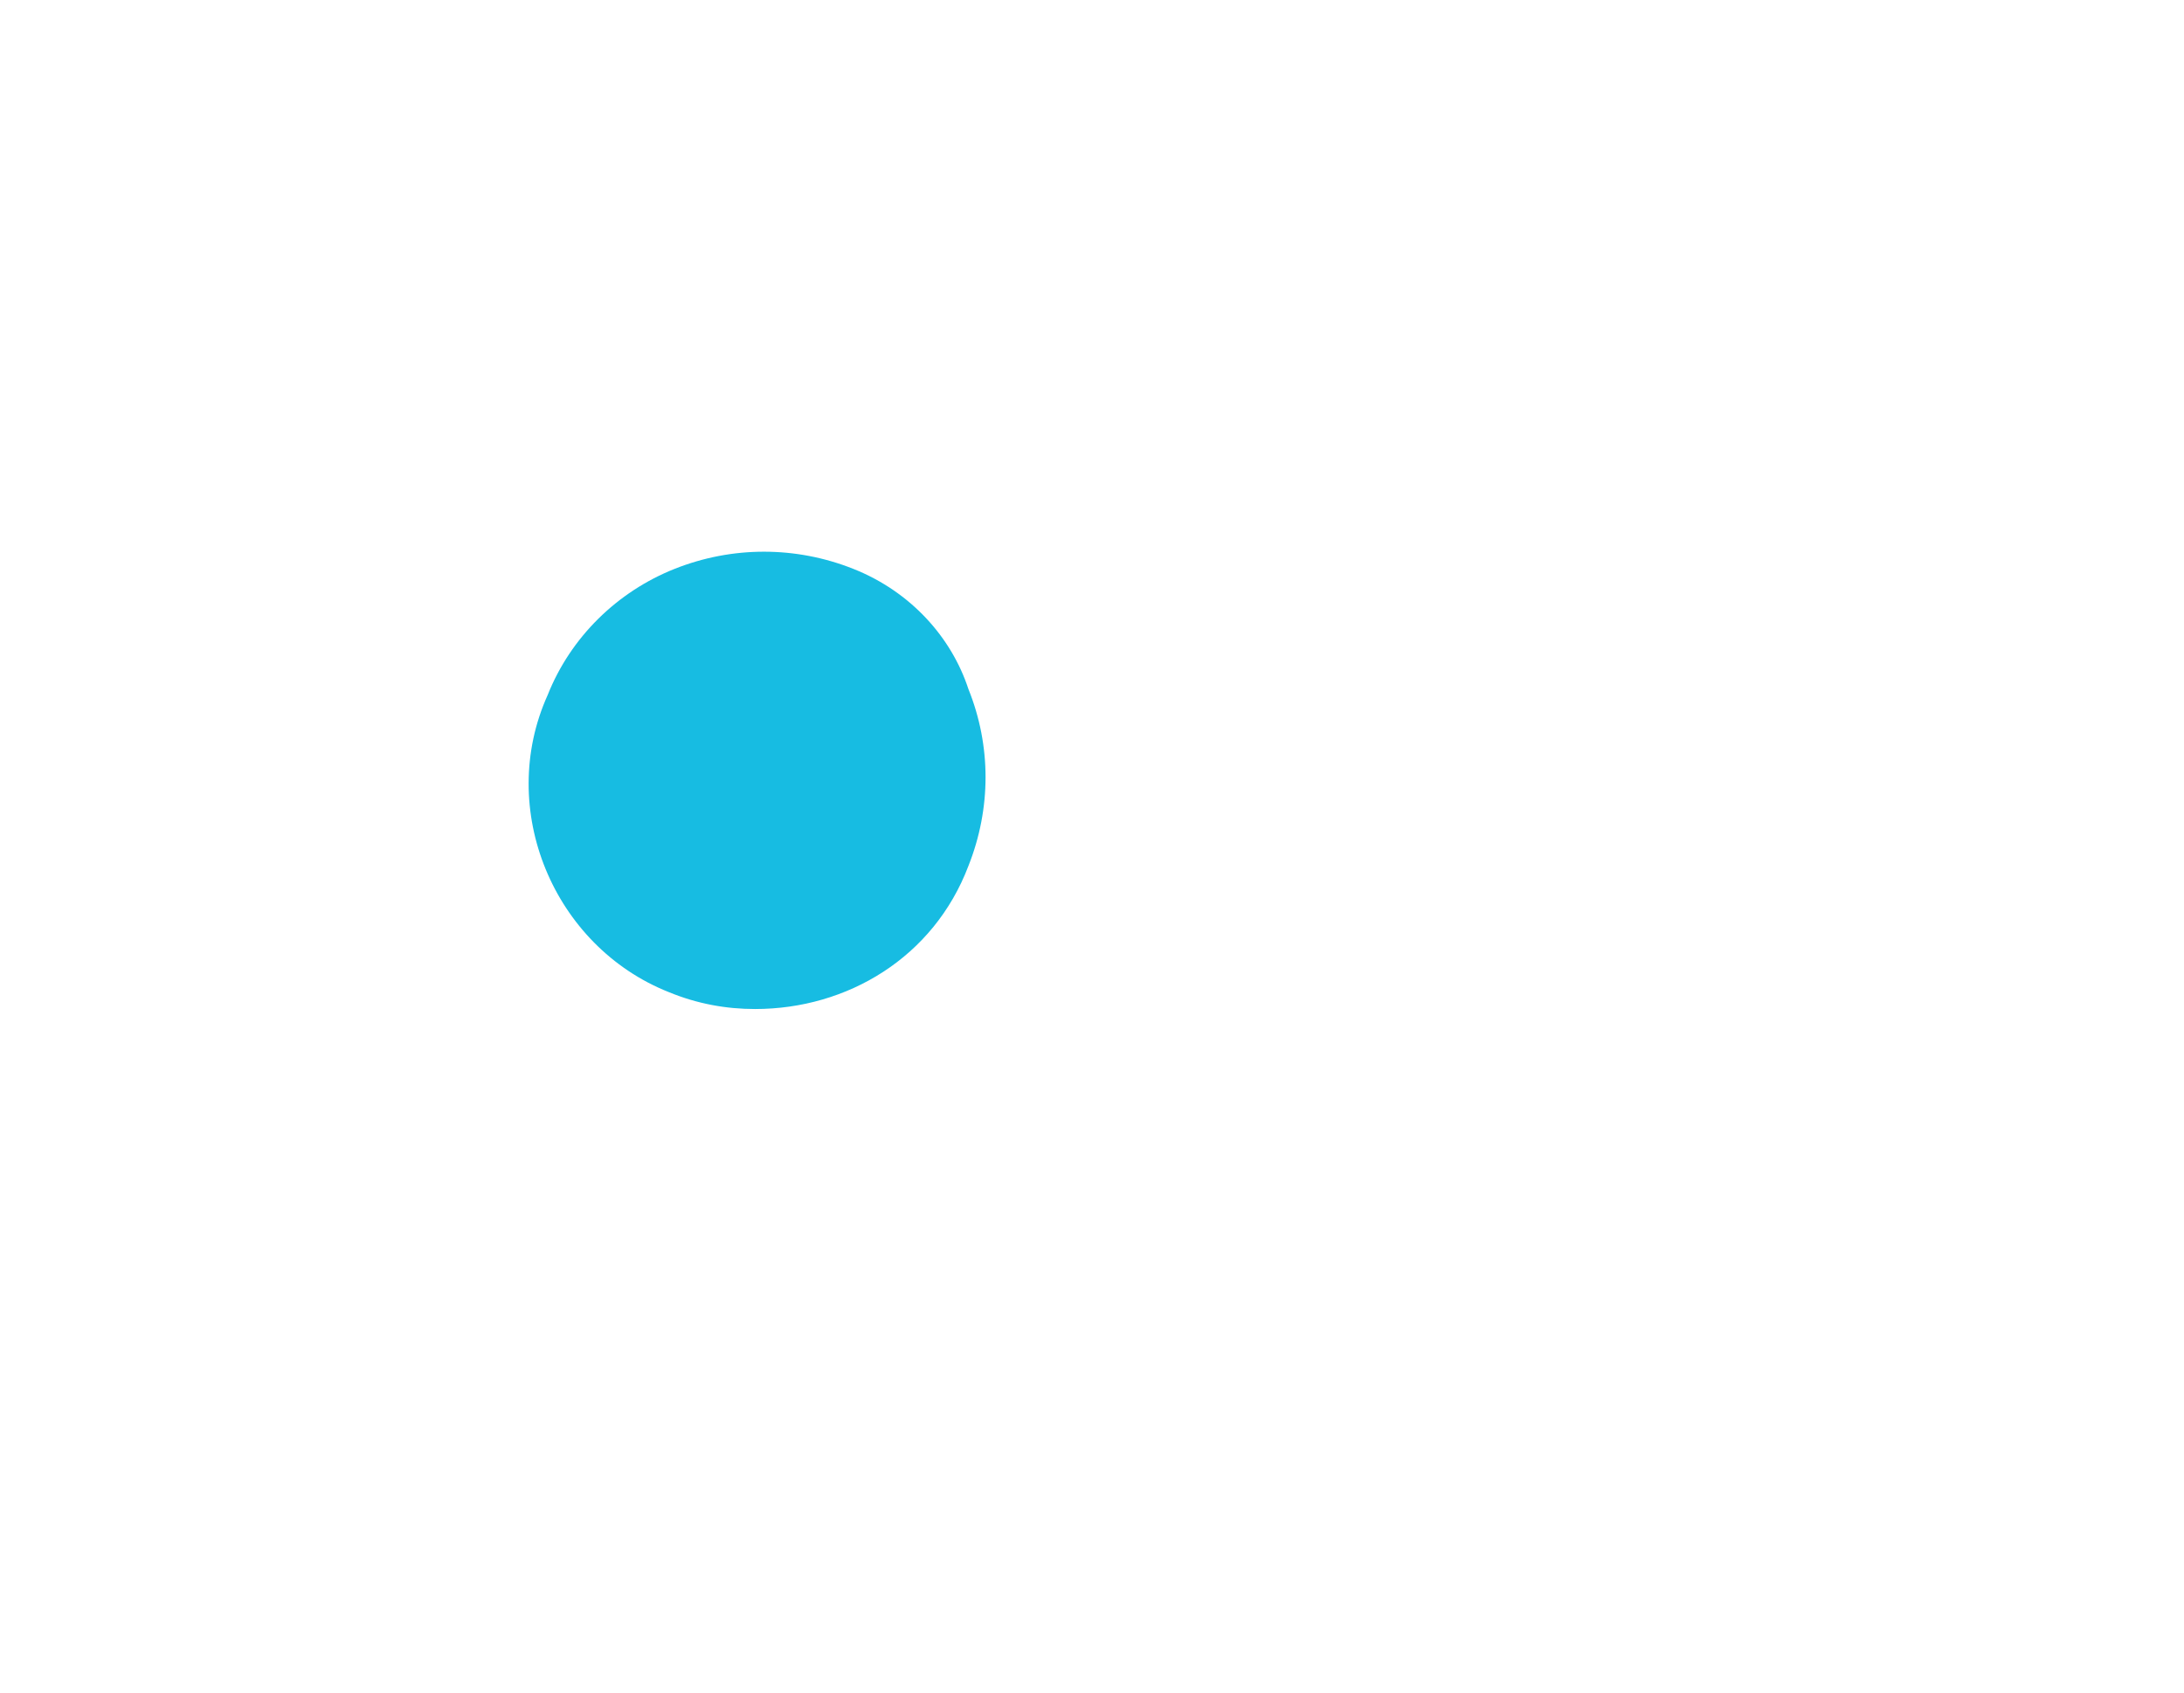
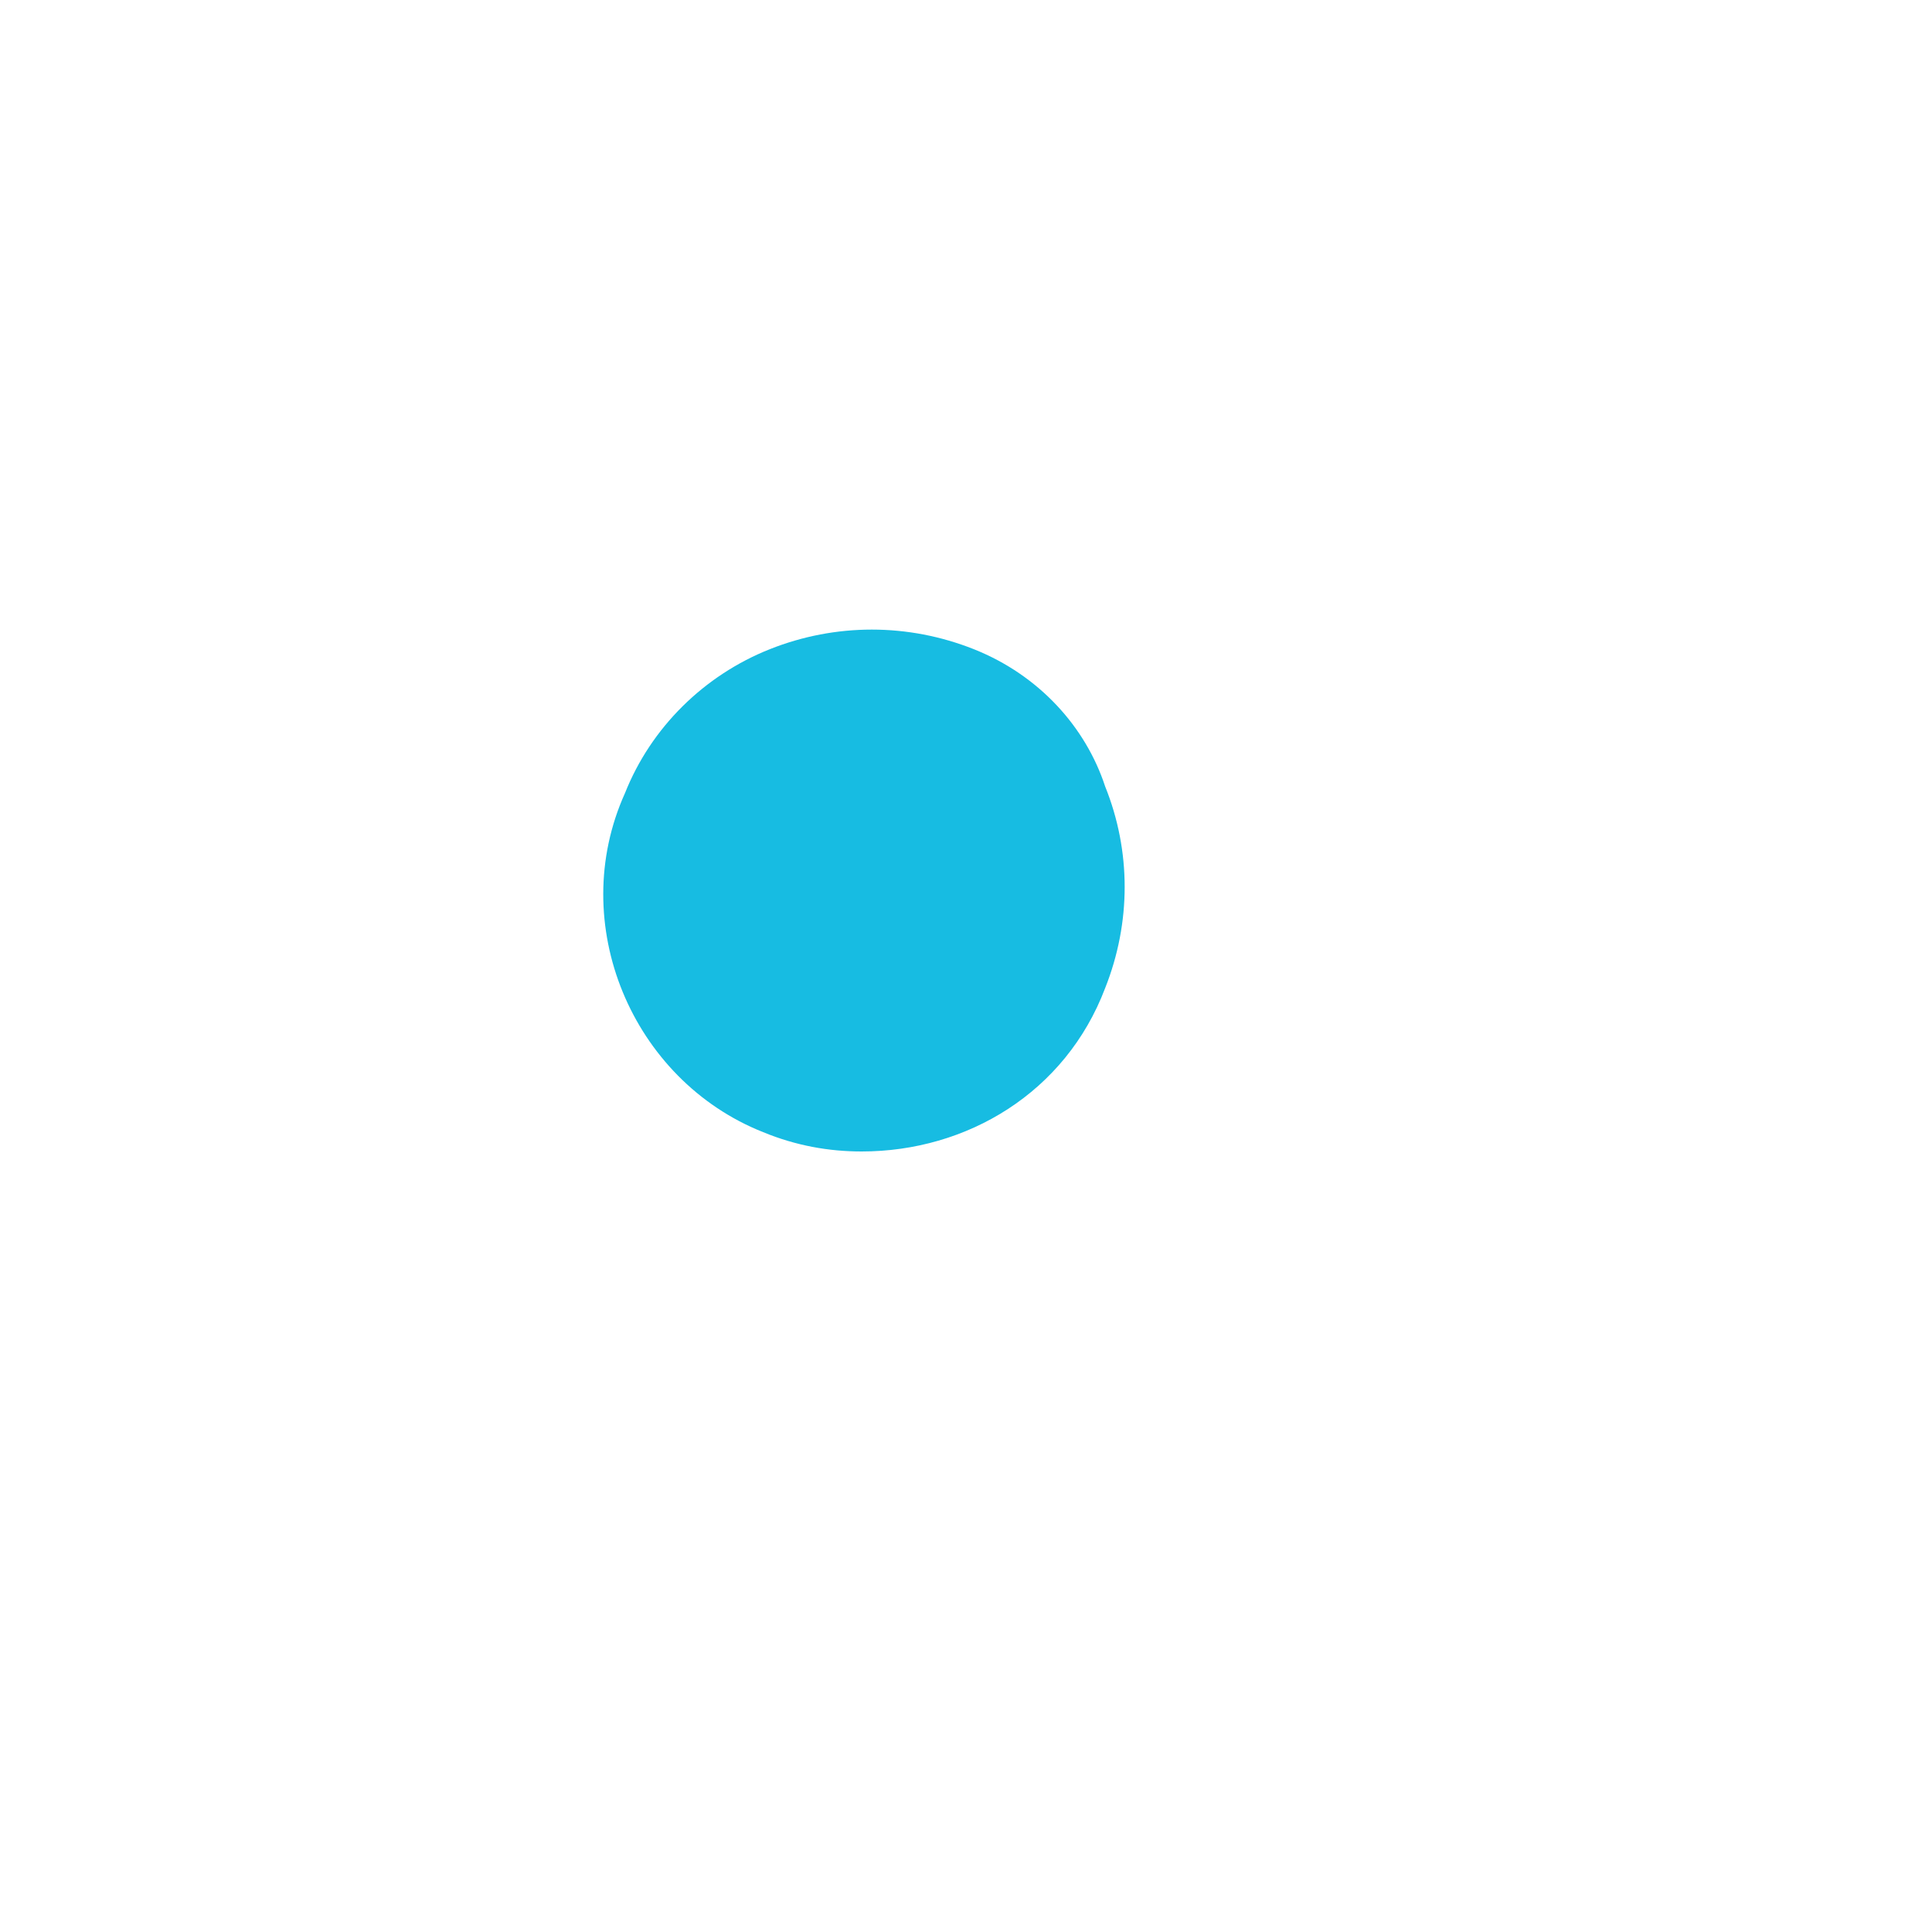
- <svg xmlns="http://www.w3.org/2000/svg" version="1.1" id="Layer_1" x="0px" y="0px" viewBox="0 0 258 200" style="enable-background:new 0 0 258 200;" xml:space="preserve">
+ <svg xmlns="http://www.w3.org/2000/svg" version="1.1" id="Layer_1" x="0px" y="0px" viewBox="0 0 200 200" style="enable-background:new 0 0 200 200;" xml:space="preserve">
  <style type="text/css">
	.st0{fill:#17BCE2;}
</style>
  <g id="Page-1">
    <g id="Group-2" transform="translate(94.5, 157.5)">
      <path class="st0" d="M6.3-90.3C-0.5-93-8-93-14.8-90.3c-6.8,2.7-12.3,8.1-15,14.9c-6.1,13.5,0.7,29.7,14.3,35.1    c3.4,1.4,6.8,2,10.2,2c10.9,0,21.1-6.1,25.2-16.9c2.7-6.8,2.7-14.2,0-20.9C17.9-82.2,13.1-87.6,6.3-90.3z" />
    </g>
  </g>
</svg>
